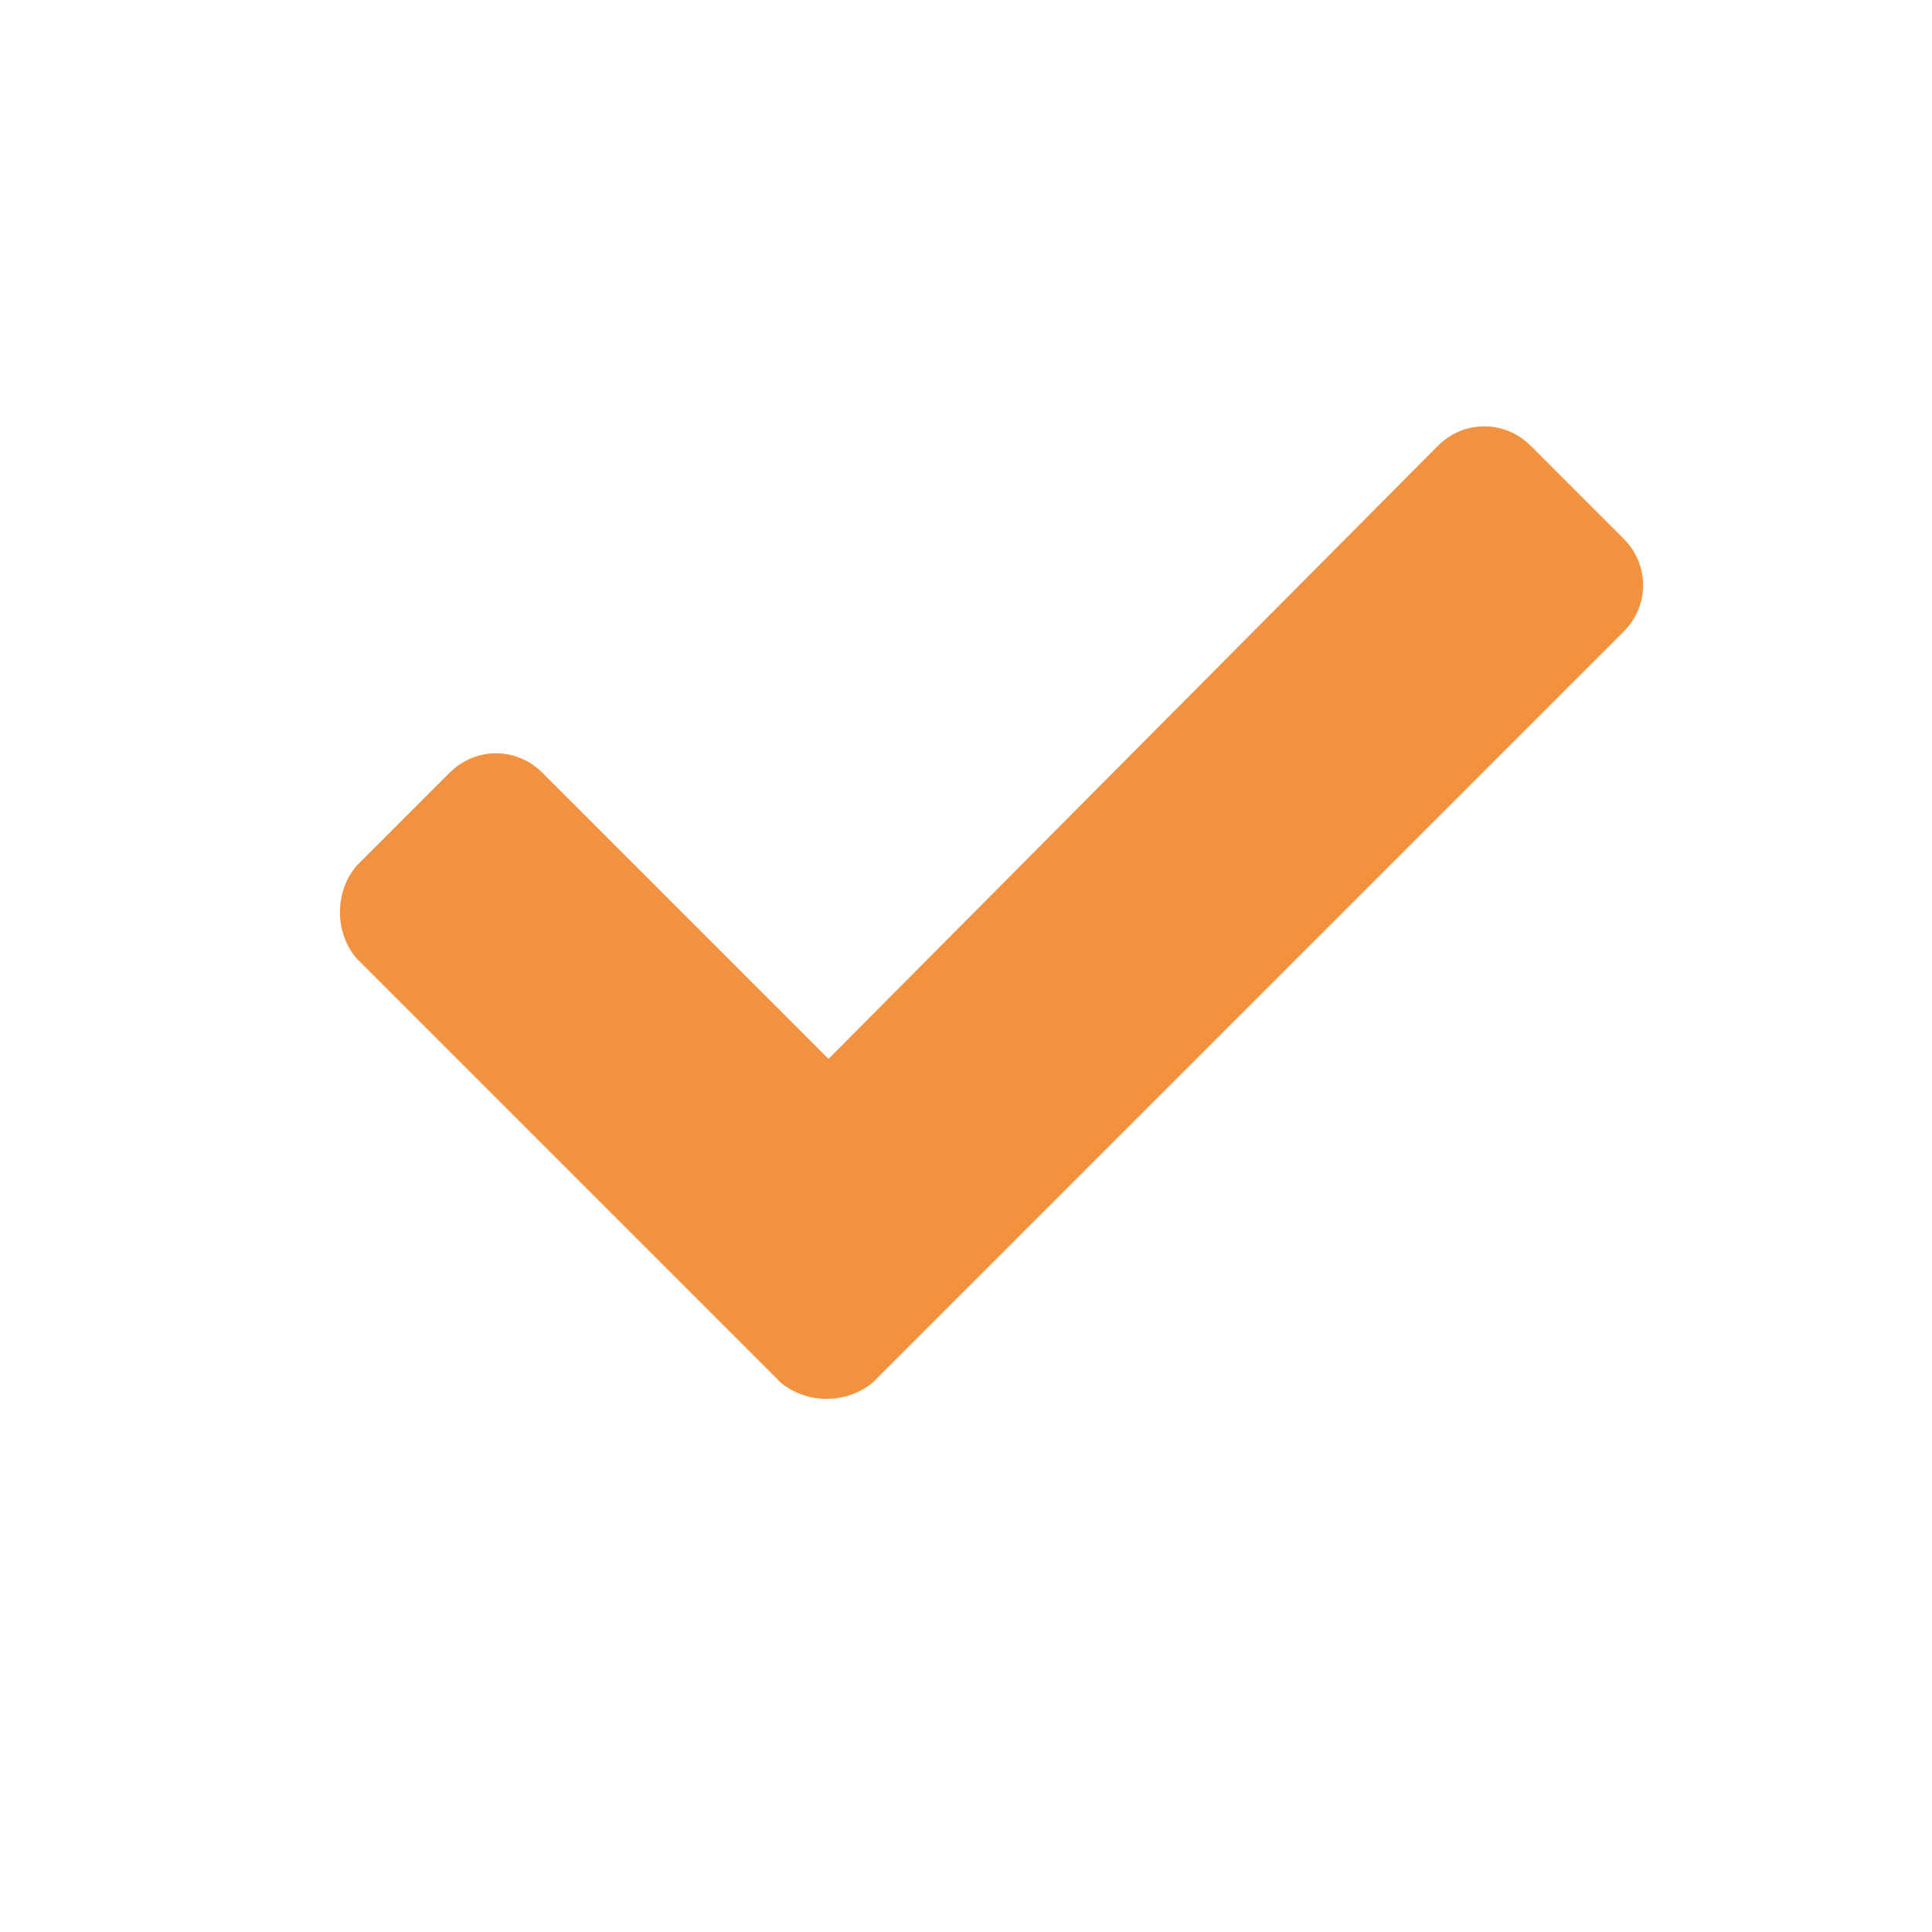
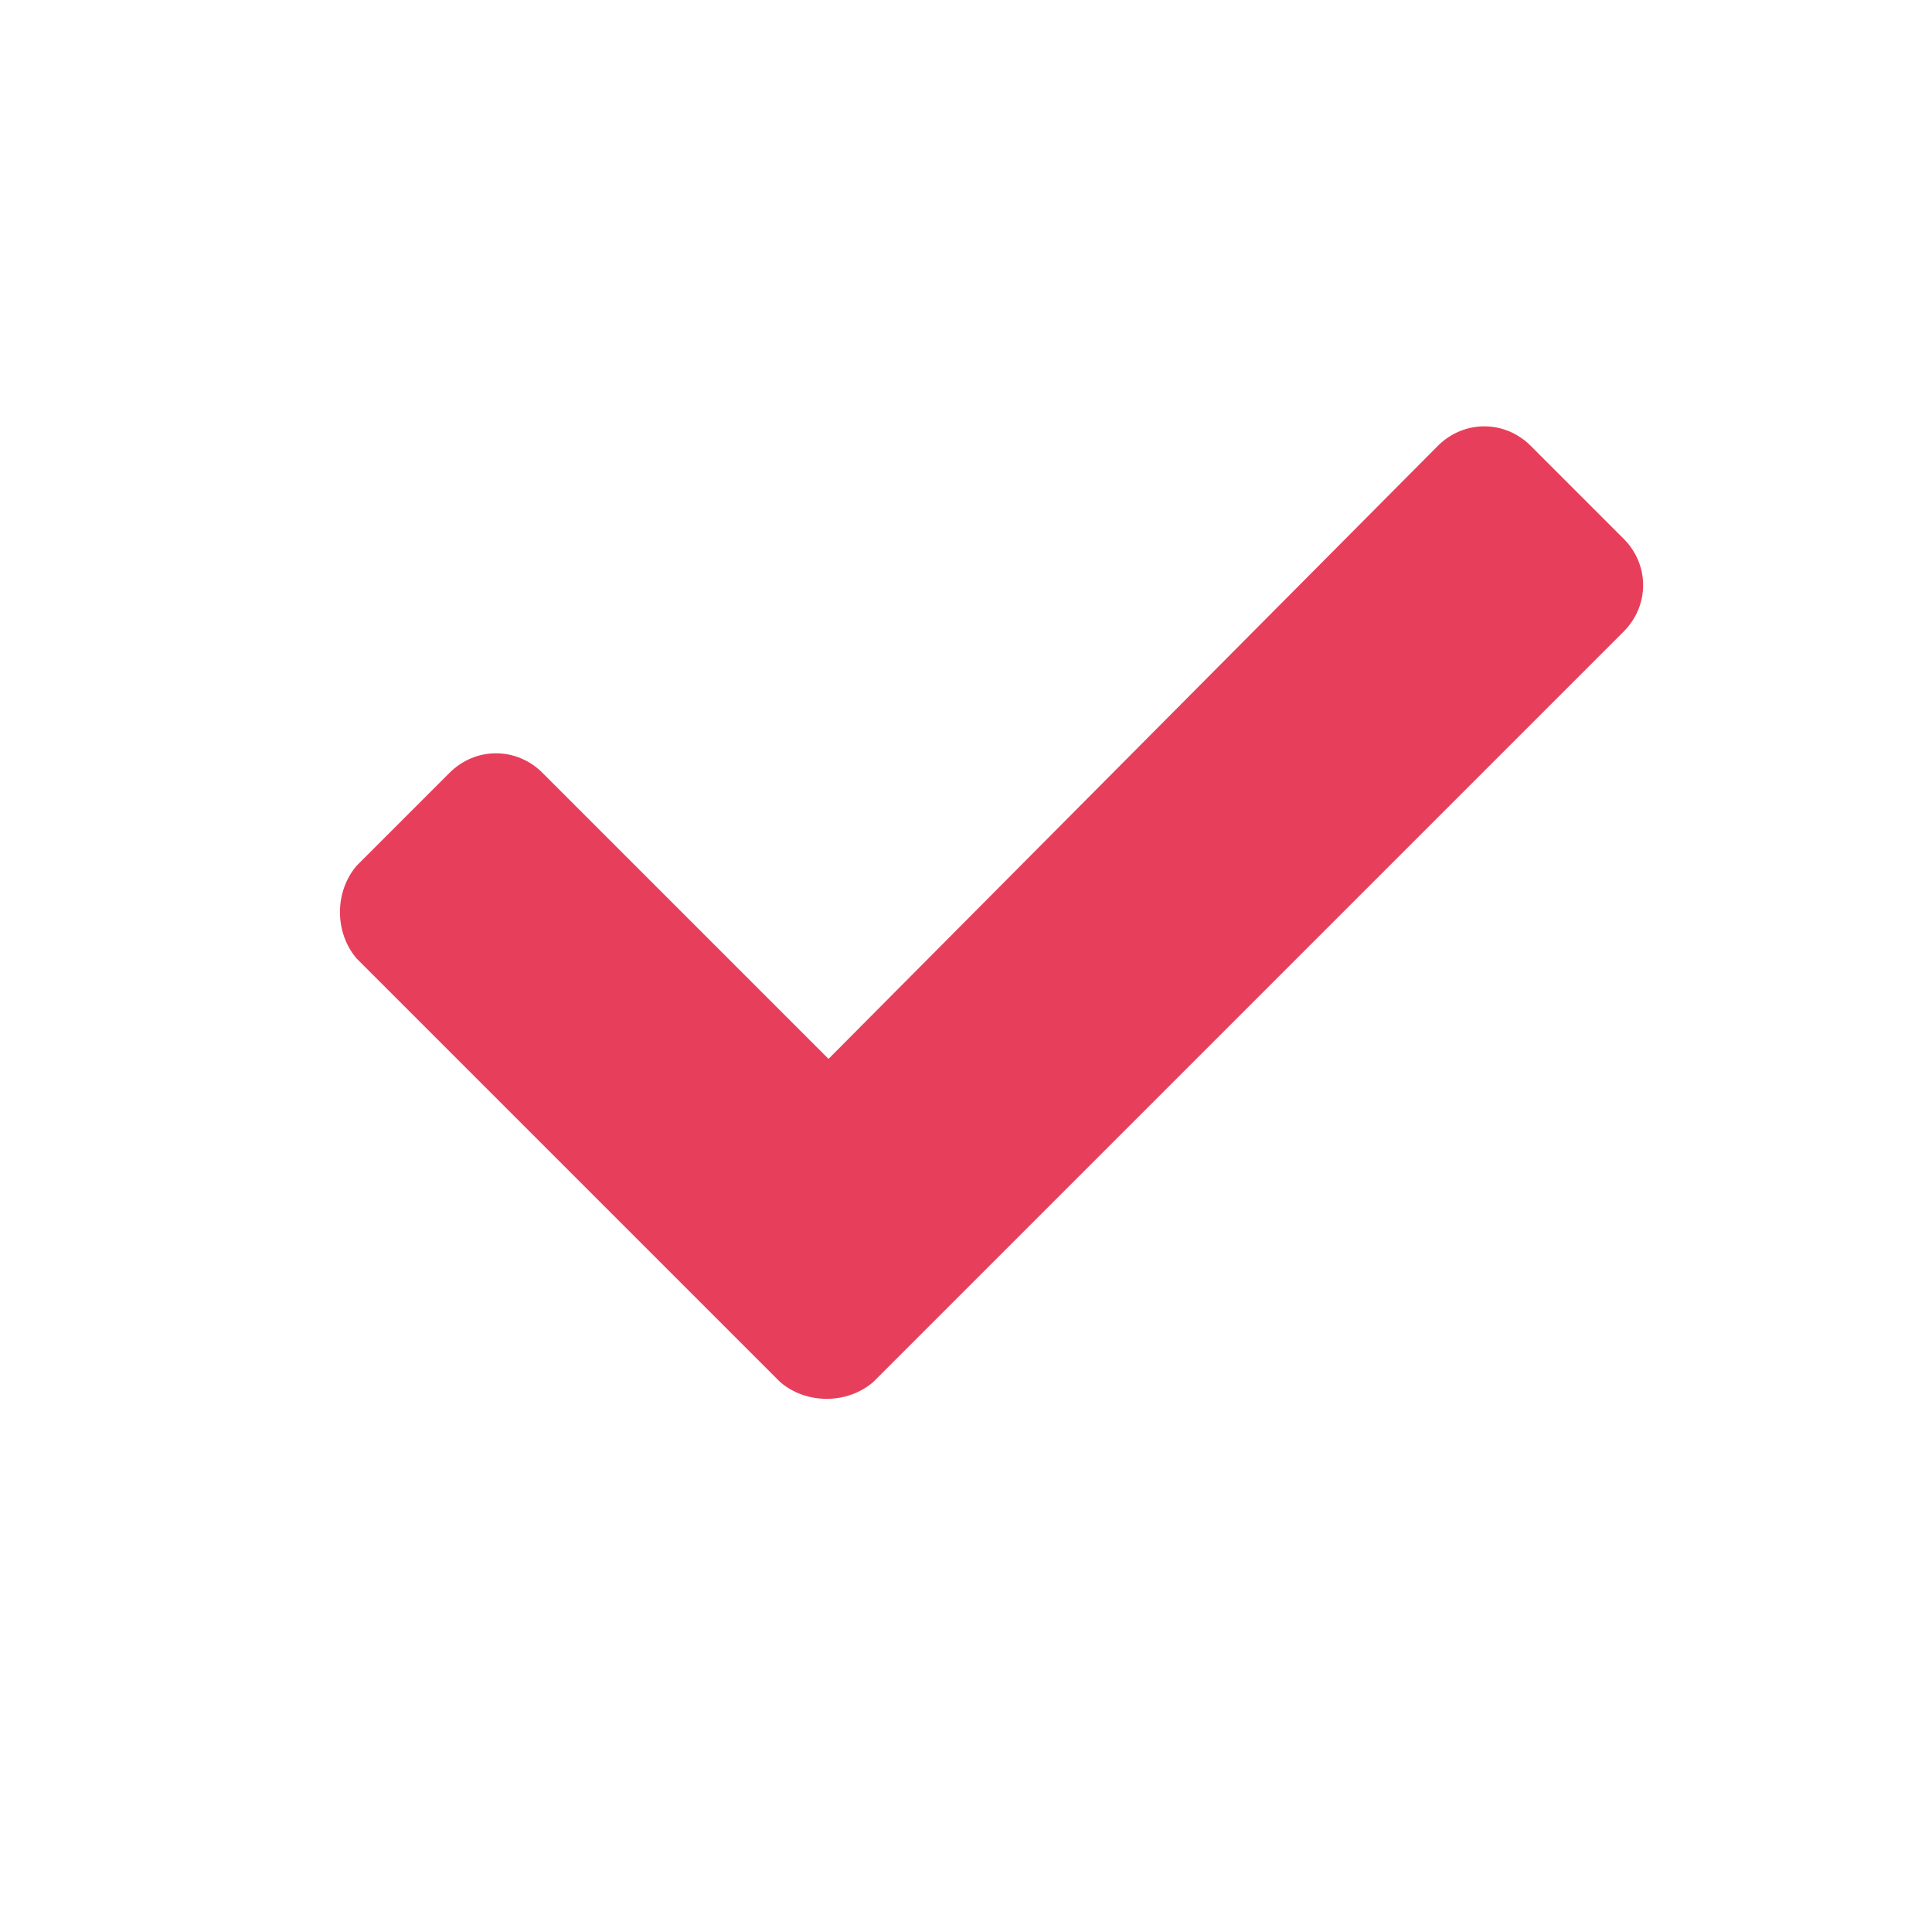
<svg xmlns="http://www.w3.org/2000/svg" viewBox="0 0 52 52">
-   <path d="M21 37.2L9.6 25.8c-.6-.7-.6-1.8 0-2.5l2.5-2.5c.7-.7 1.8-.7 2.5 0l7.7 7.7L38.7 12c.7-.7 1.8-.7 2.5 0l2.5 2.5c.7.7.7 1.8 0 2.5L23.5 37.2c-.7.6-1.8.6-2.5 0z" fill="#f2913e" />
+   <path d="M21 37.2L9.6 25.8c-.6-.7-.6-1.8 0-2.5l2.5-2.5c.7-.7 1.8-.7 2.5 0l7.7 7.7L38.7 12c.7-.7 1.8-.7 2.5 0l2.5 2.5c.7.7.7 1.8 0 2.5L23.5 37.2c-.7.6-1.8.6-2.5 0z" fill="#e73f5b" />
</svg>
